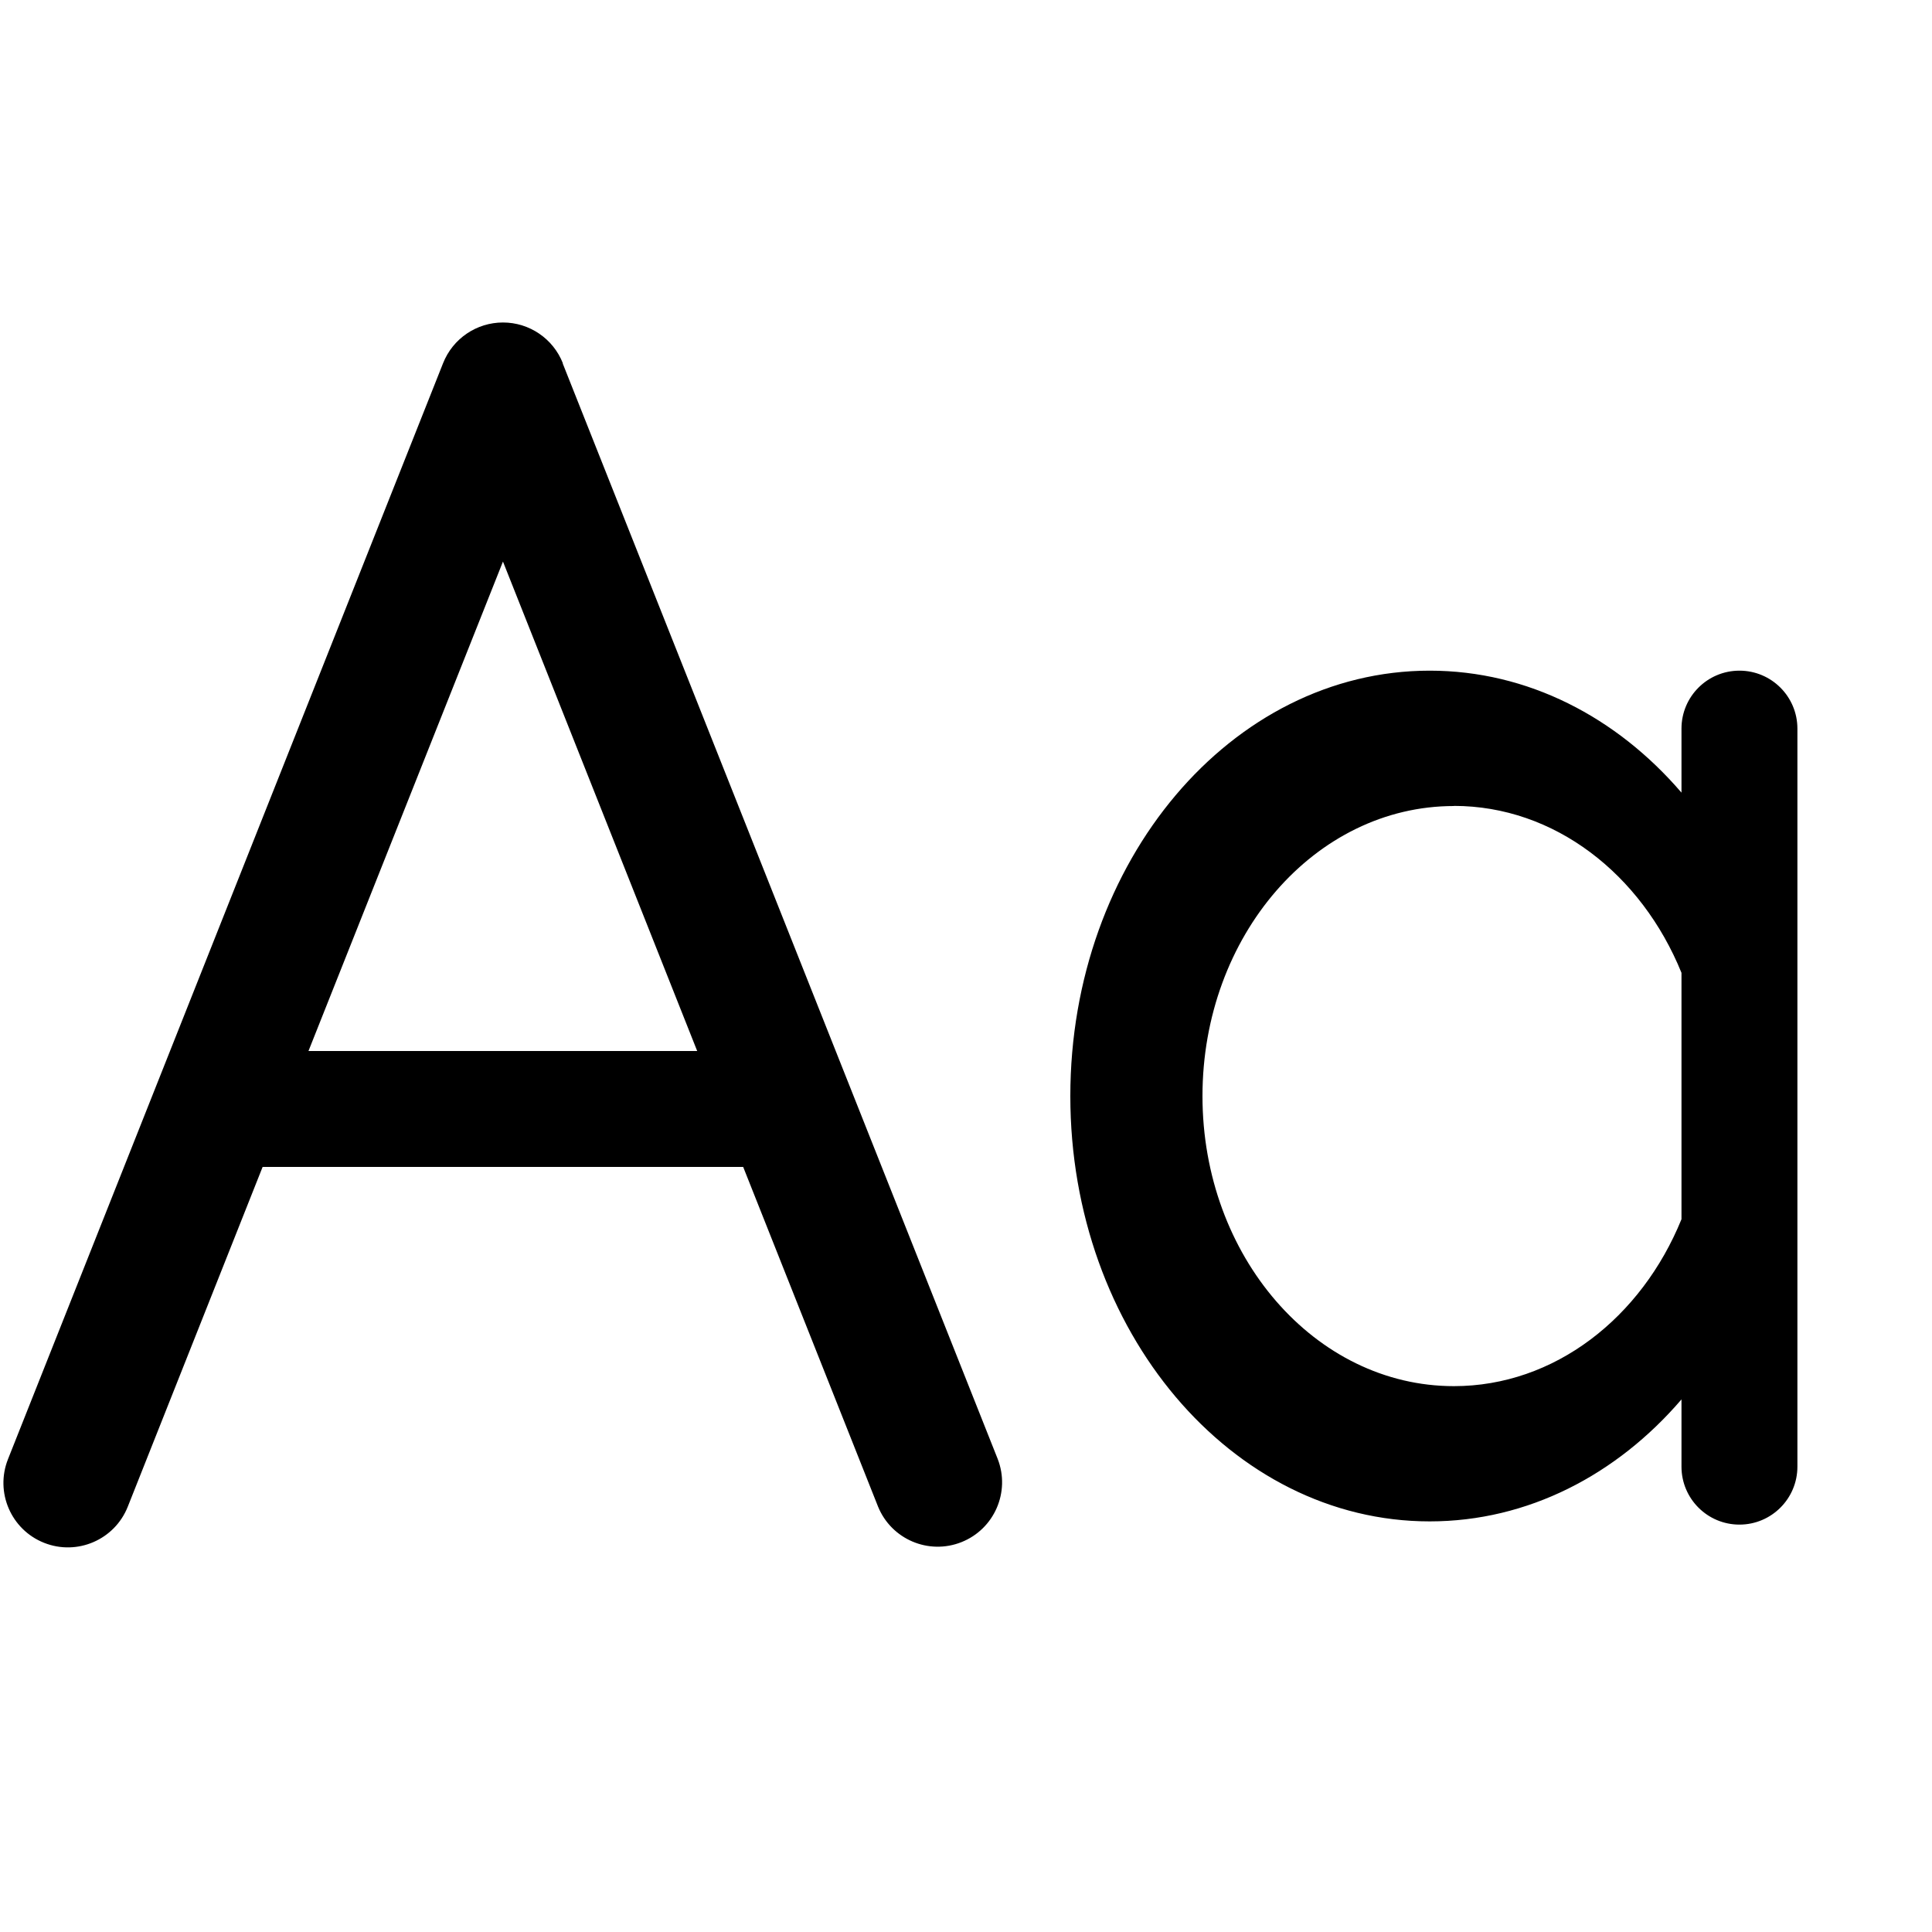
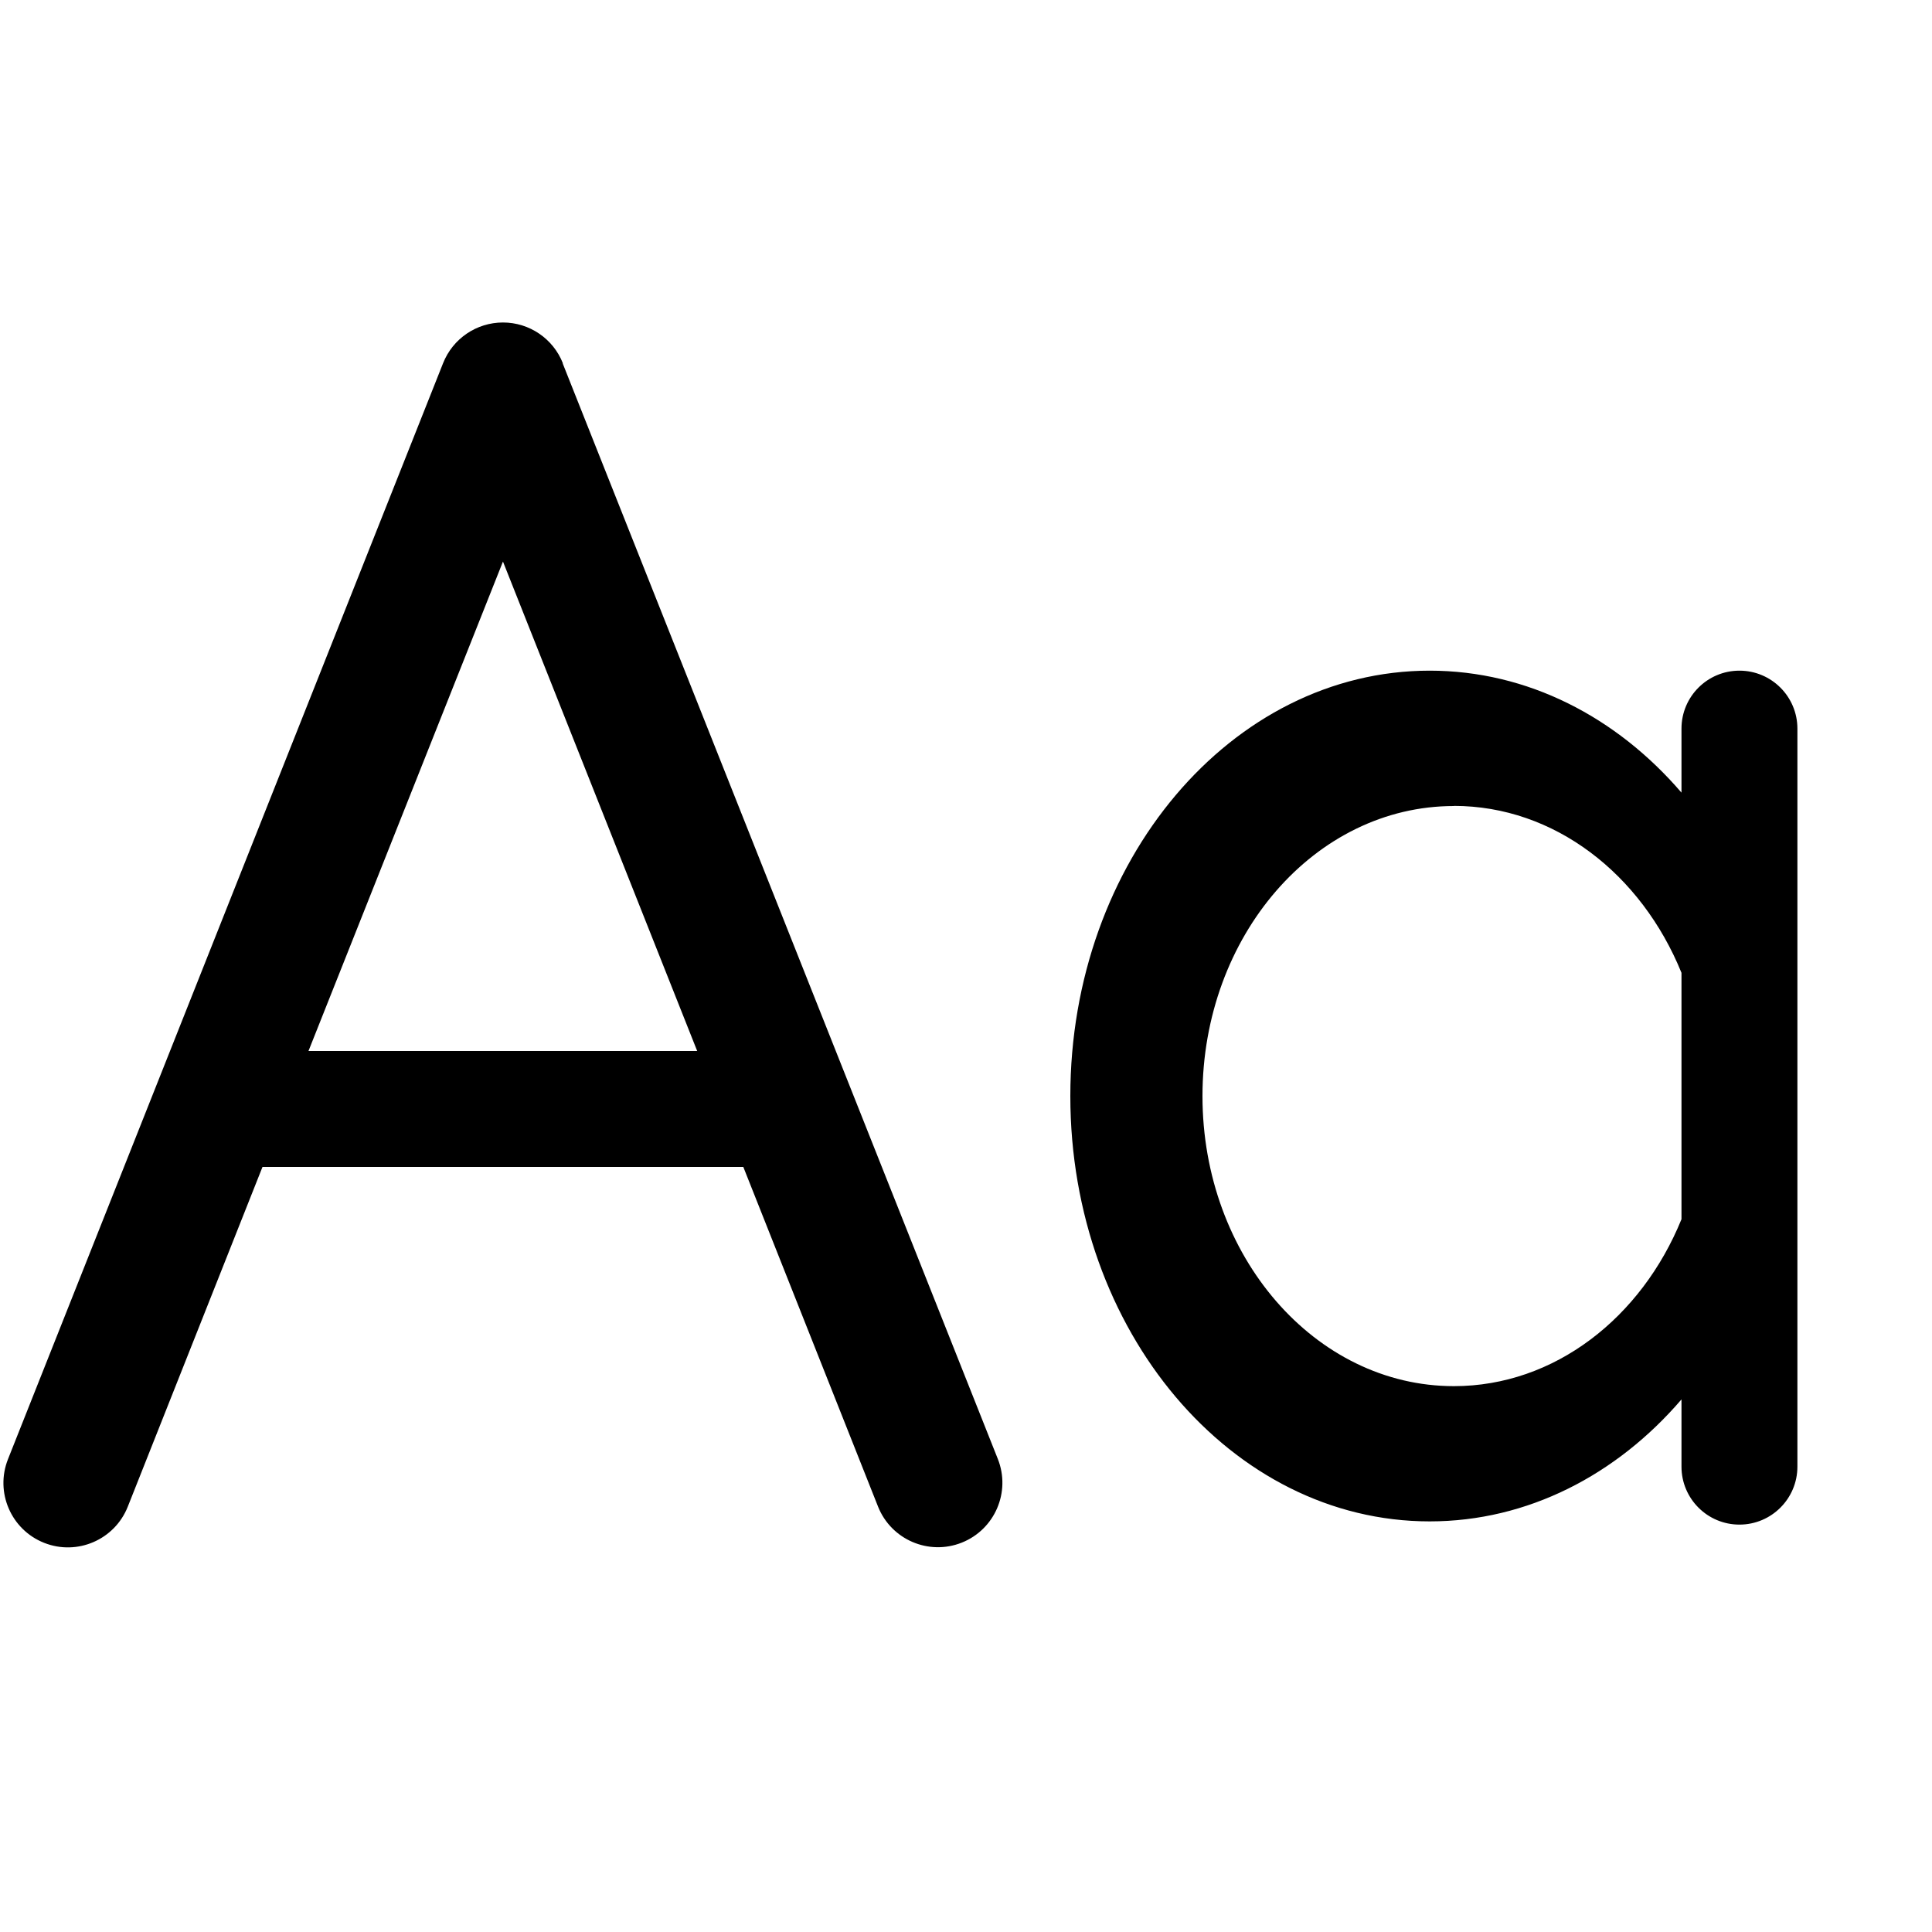
<svg xmlns="http://www.w3.org/2000/svg" width="15" height="15" fill="none">
-   <path fill-rule="evenodd" clip-rule="evenodd" d="M4.37 2.82a.5.5 0 00-.93 0L.062 11.329a.5.5 0 00.93.369L2.039 9.06H5.77l1.047 2.637a.5.5 0 00.929-.37L4.369 2.822zm1.043 5.34l-1.508-3.8-1.51 3.8h3.018zM11.1 5.207c.762 0 1.452.361 1.955.947v-.497a.45.45 0 01.9 0v5.73a.45.45 0 11-.9 0v-.522c-.503.586-1.193.947-1.955.947-1.54 0-2.79-1.478-2.79-3.302s1.25-3.303 2.79-3.303zm.188 1.05c.781 0 1.456.53 1.767 1.296v1.913c-.311.765-.986 1.296-1.767 1.296-1.078 0-1.952-1.009-1.952-2.252 0-1.244.874-2.252 1.952-2.252z" fill="currentColor" />
+   <path fill-rule="evenodd" clip-rule="evenodd" d="M4.37 2.82a.5.5 0 00-.93 0L.062 11.329a.5.5 0 00.93.369L2.038 9.06h3.733l1.046 2.637a.5.5 0 00.93-.37L4.369 2.822zm1.043 5.34l-1.508-3.8-1.51 3.8h3.018zM11.1 5.207c.761 0 1.452.361 1.955.947v-.497a.45.45 0 11.9 0v5.73a.45.45 0 01-.9 0v-.522c-.503.586-1.194.947-1.955.947-1.54 0-2.79-1.478-2.79-3.302s1.25-3.303 2.79-3.303zm.188 1.05c.781 0 1.456.53 1.767 1.296v1.913c-.311.765-.986 1.296-1.767 1.296-1.078 0-1.952-1.009-1.952-2.252 0-1.244.874-2.252 1.952-2.252z" fill="currentColor" />
</svg>
